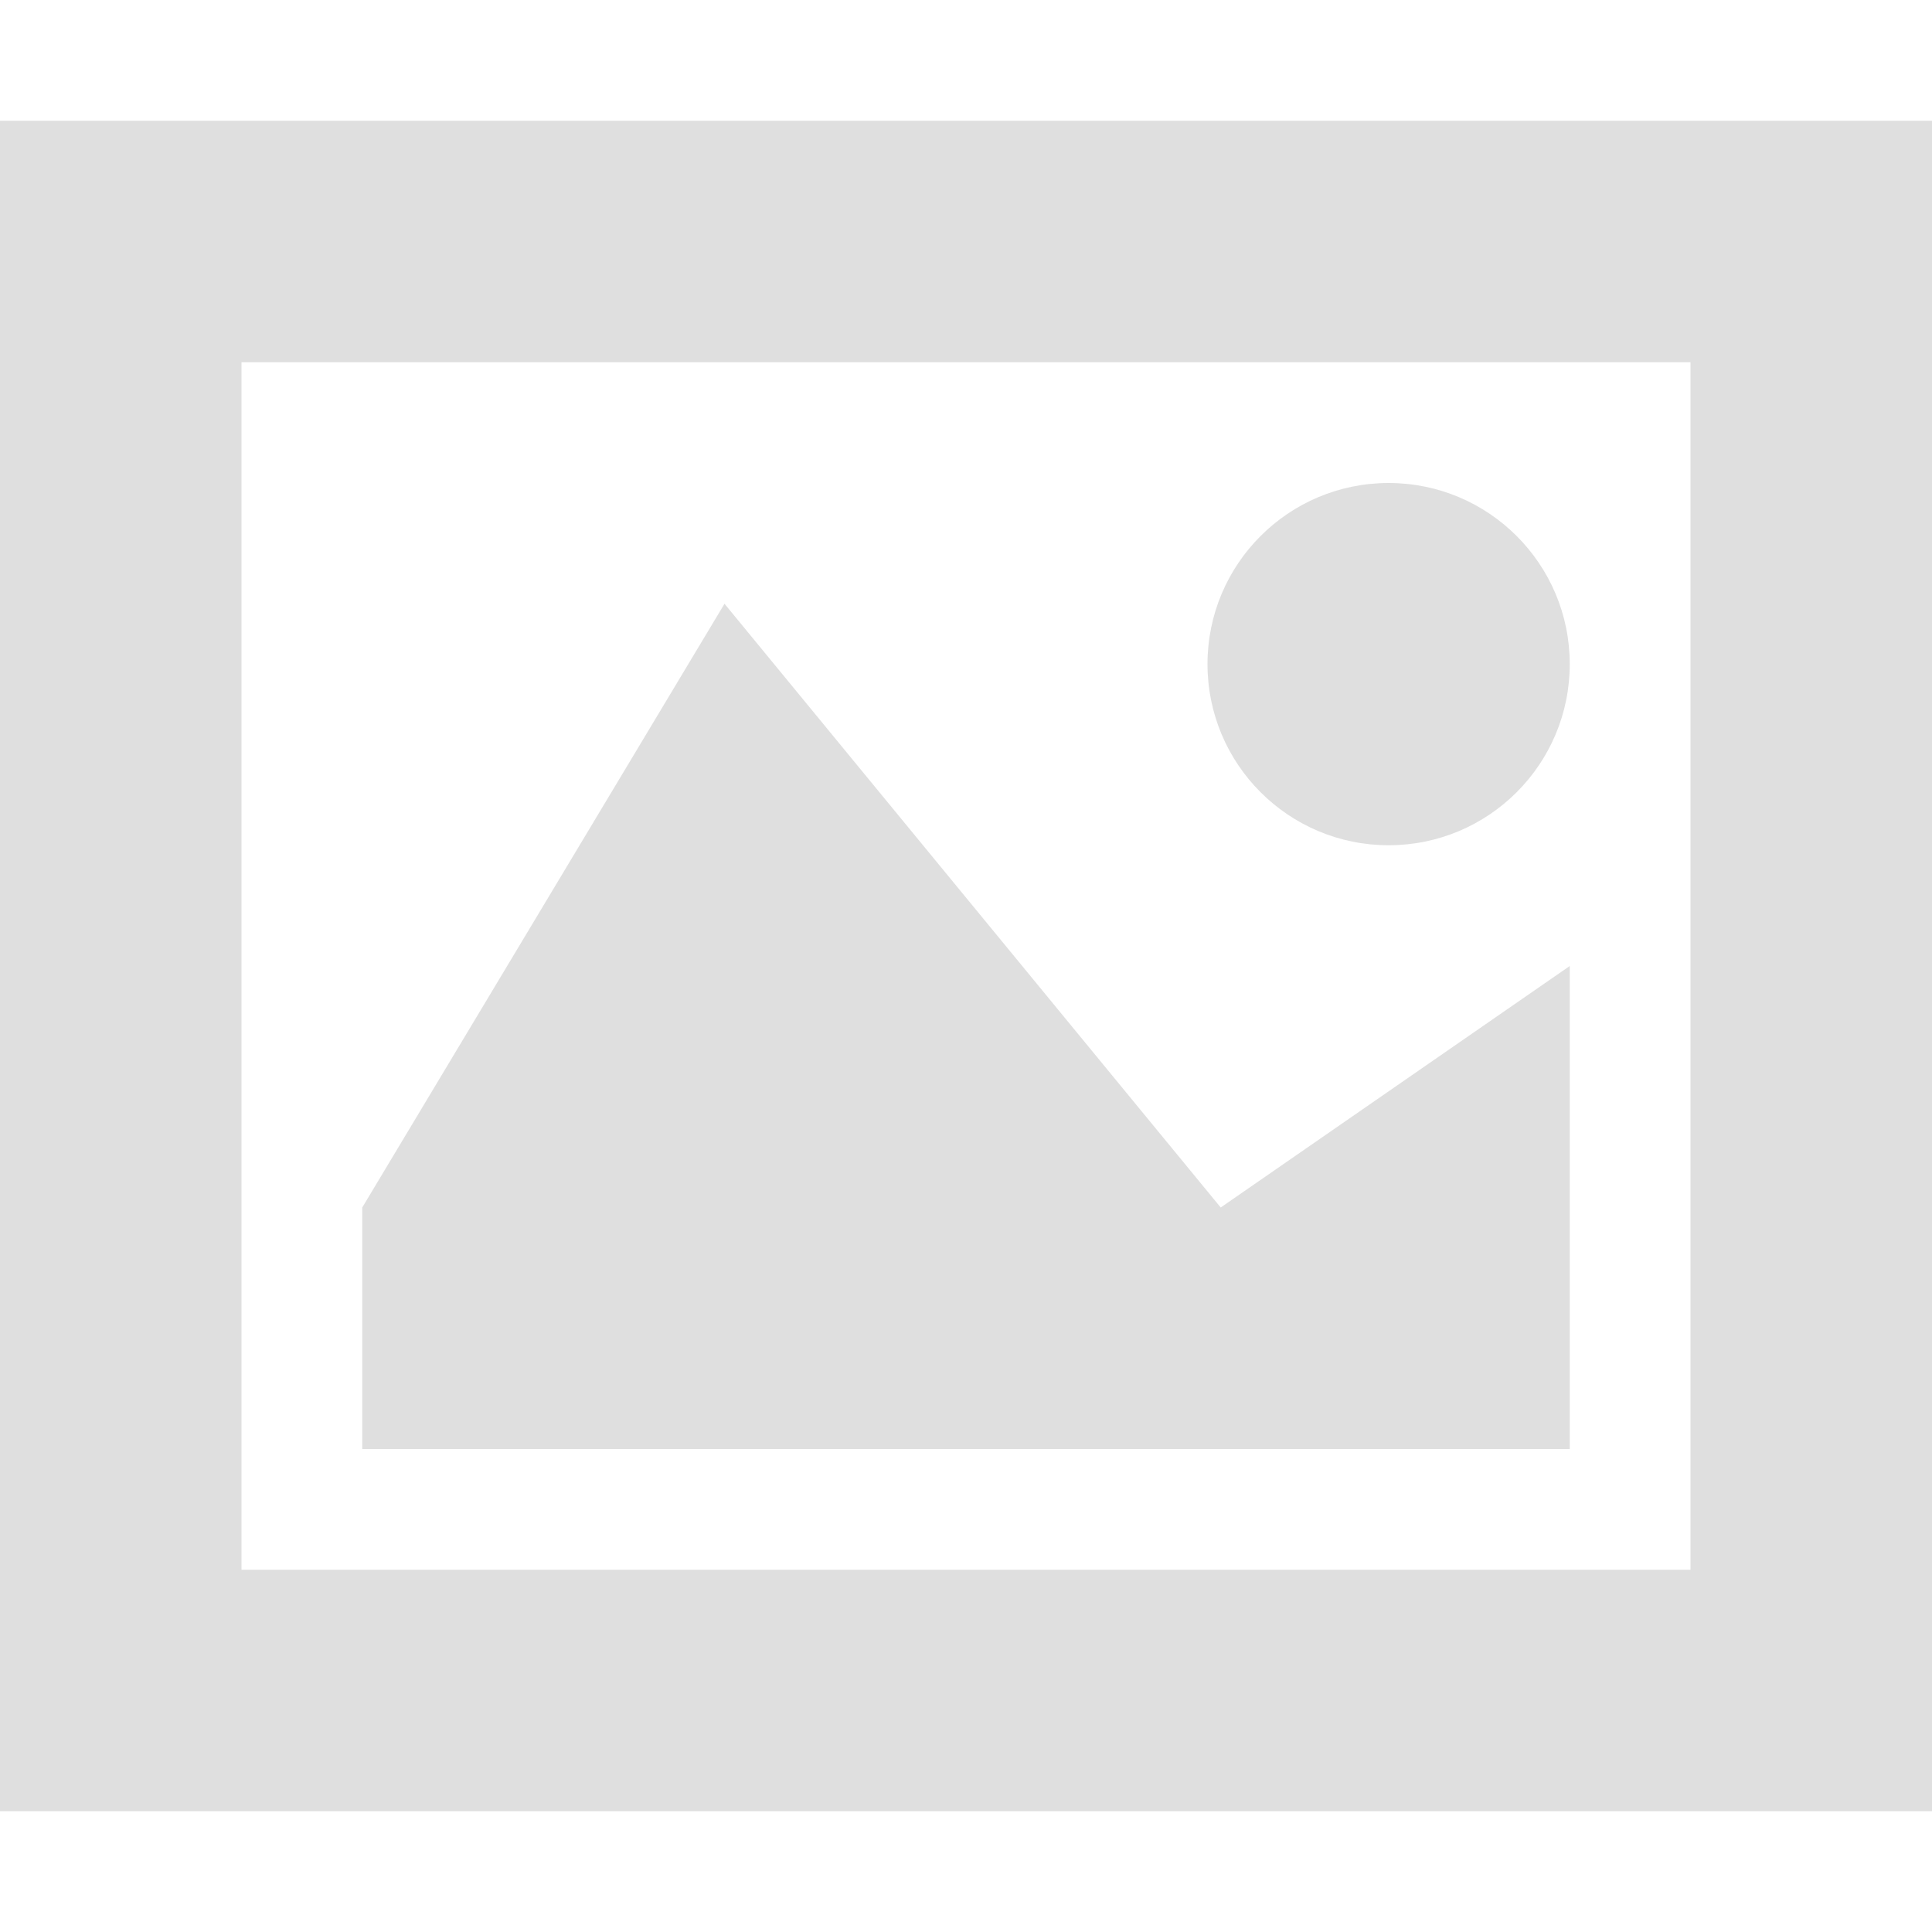
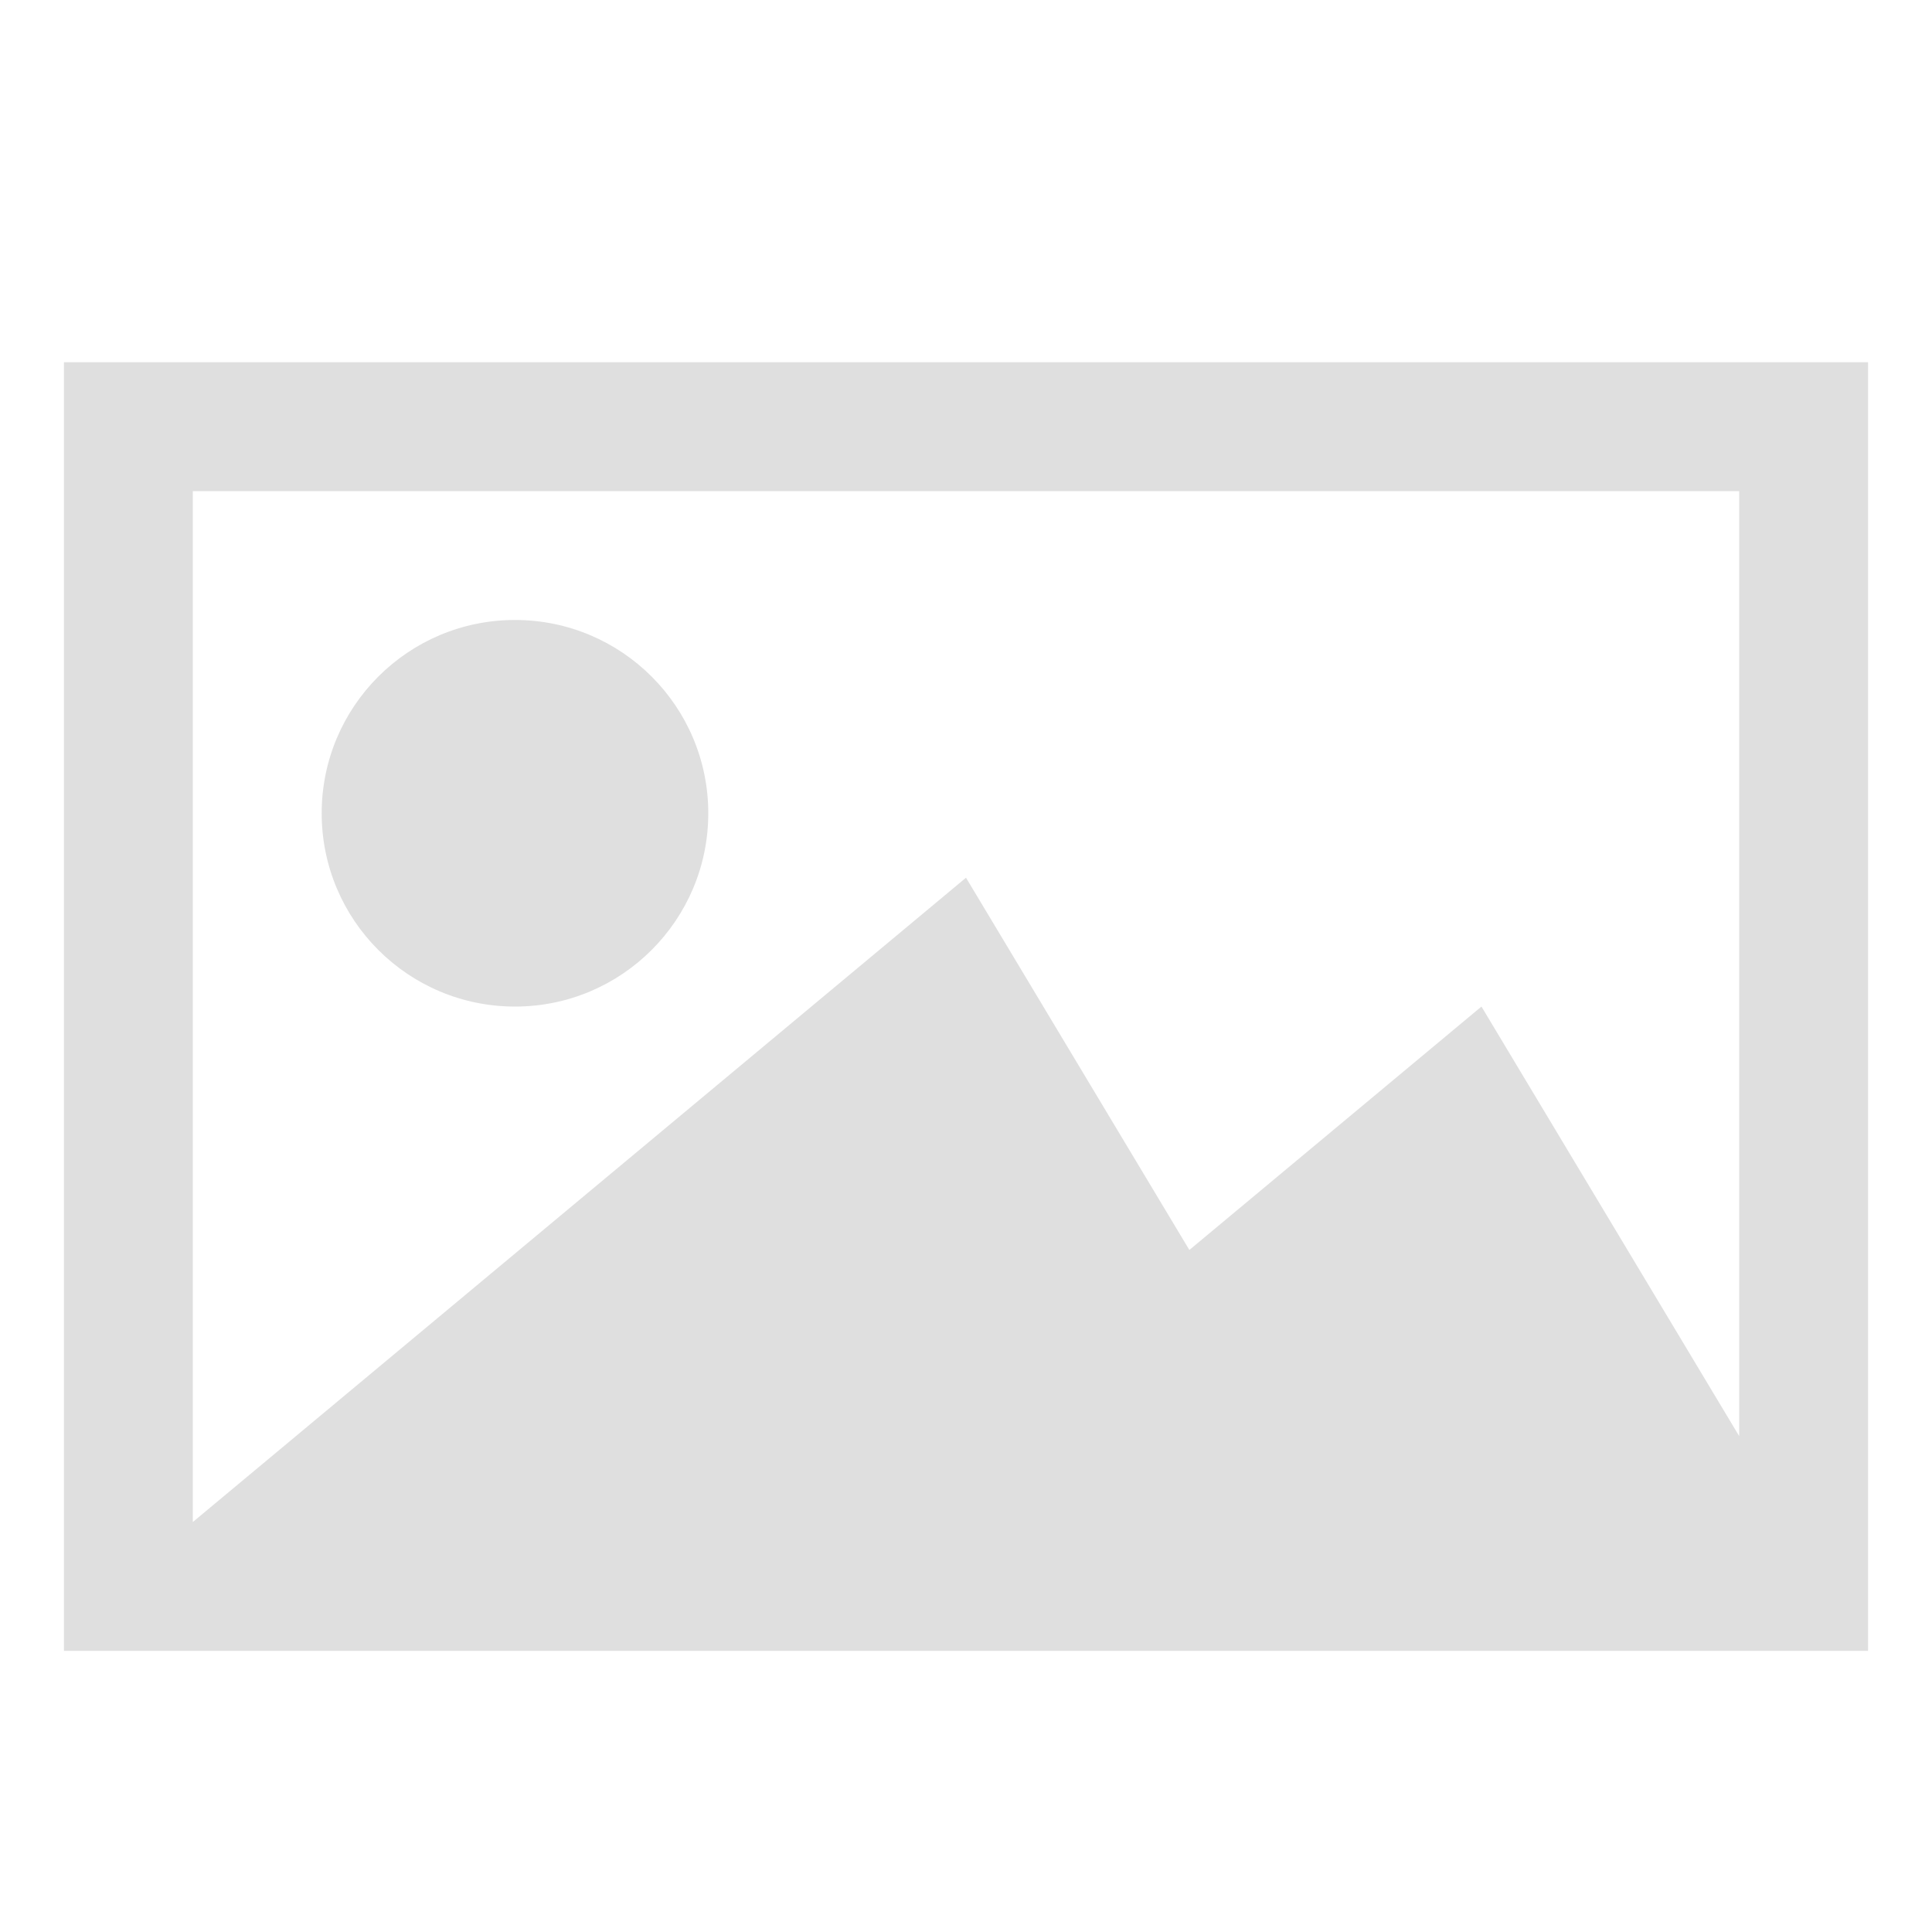
<svg xmlns="http://www.w3.org/2000/svg" version="1.1" id="Layer_1" x="0px" y="0px" width="512px" height="512px" viewBox="0 0 512 512" enable-background="new 0 0 512 512" xml:space="preserve">
-   <path fill="#DFDFDF" d="M448,96H64v320h384V96z M512,32L512,32v448H0V32H512z M416,384H96v-64l96-160l131.5,160l92.5-64v32V384z   M320,176c0,26.51,21.49,48,48,48s48-21.49,48-48s-21.49-48-48-48S320,149.49,320,176z" />
+   <path fill="#DFDFDF" d="M16.95,96v341.5h478.1V96H16.95z M460.9,380.585L392.6,266.75l-77.406,64.505L256,232.6L51.1,403.35v-273.2  h409.8V380.585z M85.25,215.525c0,28.291,22.934,51.225,51.225,51.225s51.225-22.934,51.225-51.225S164.766,164.3,136.475,164.3  S85.25,187.234,85.25,215.525z" />
</svg>
